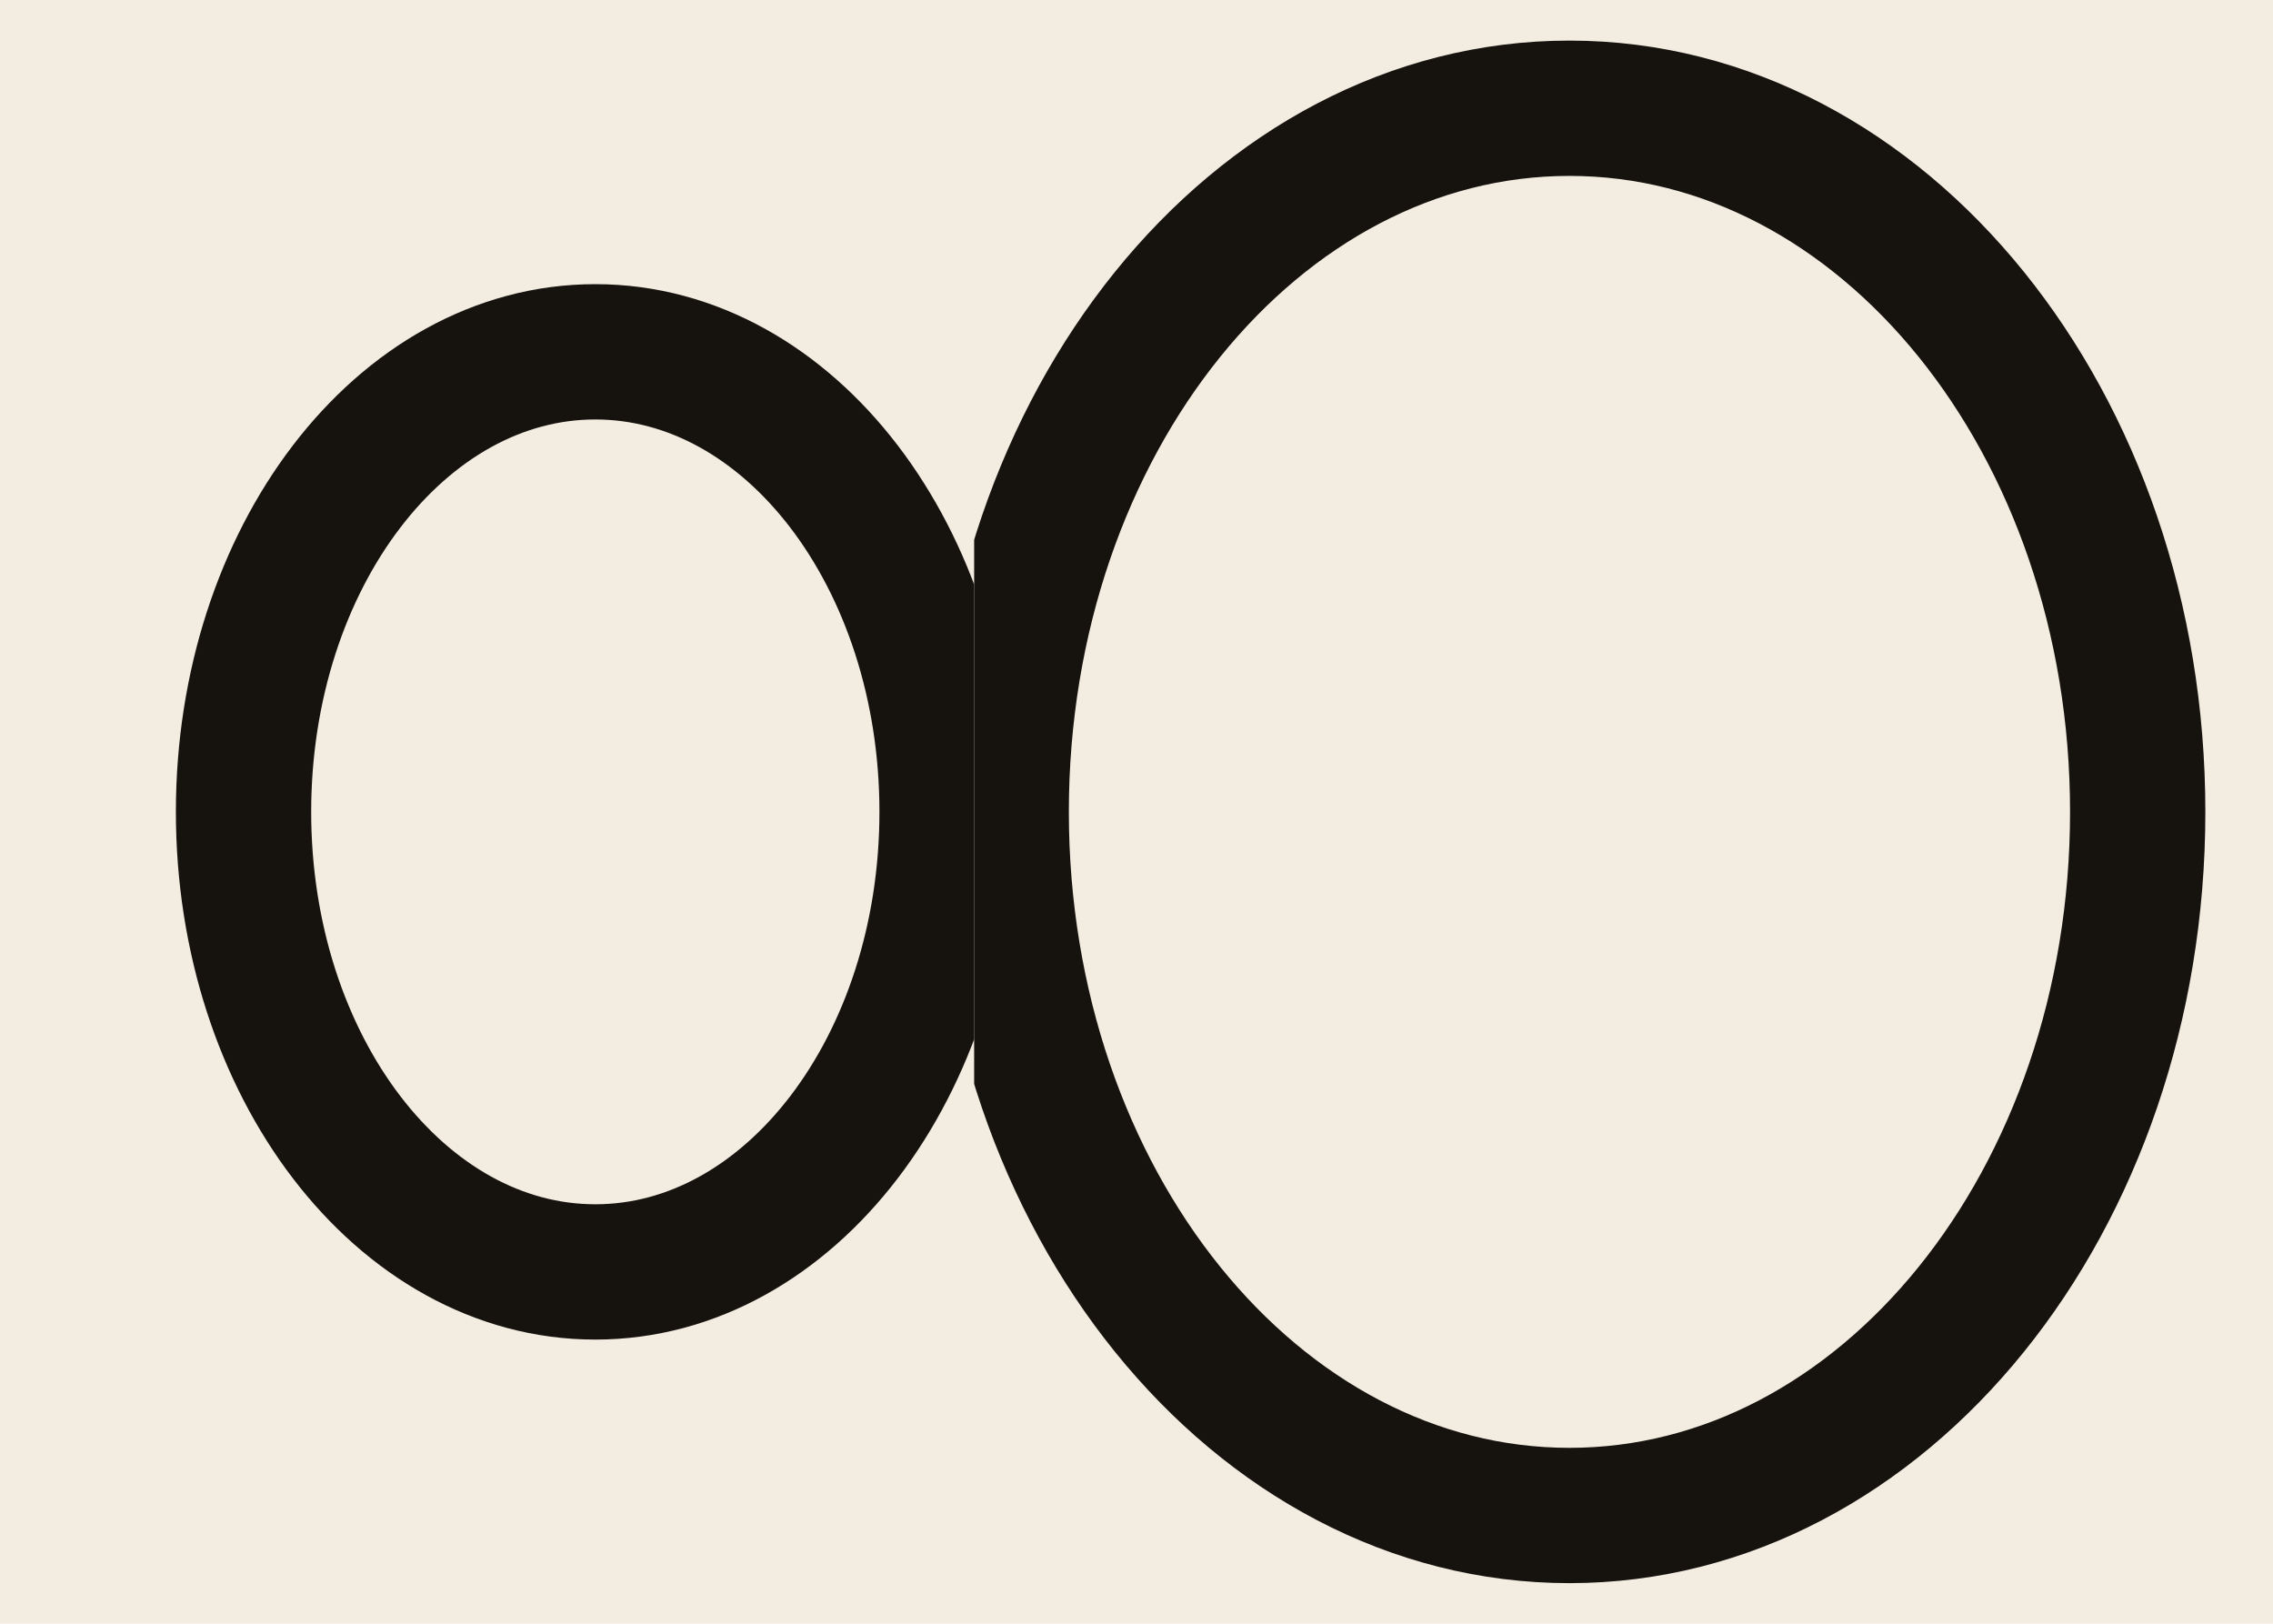
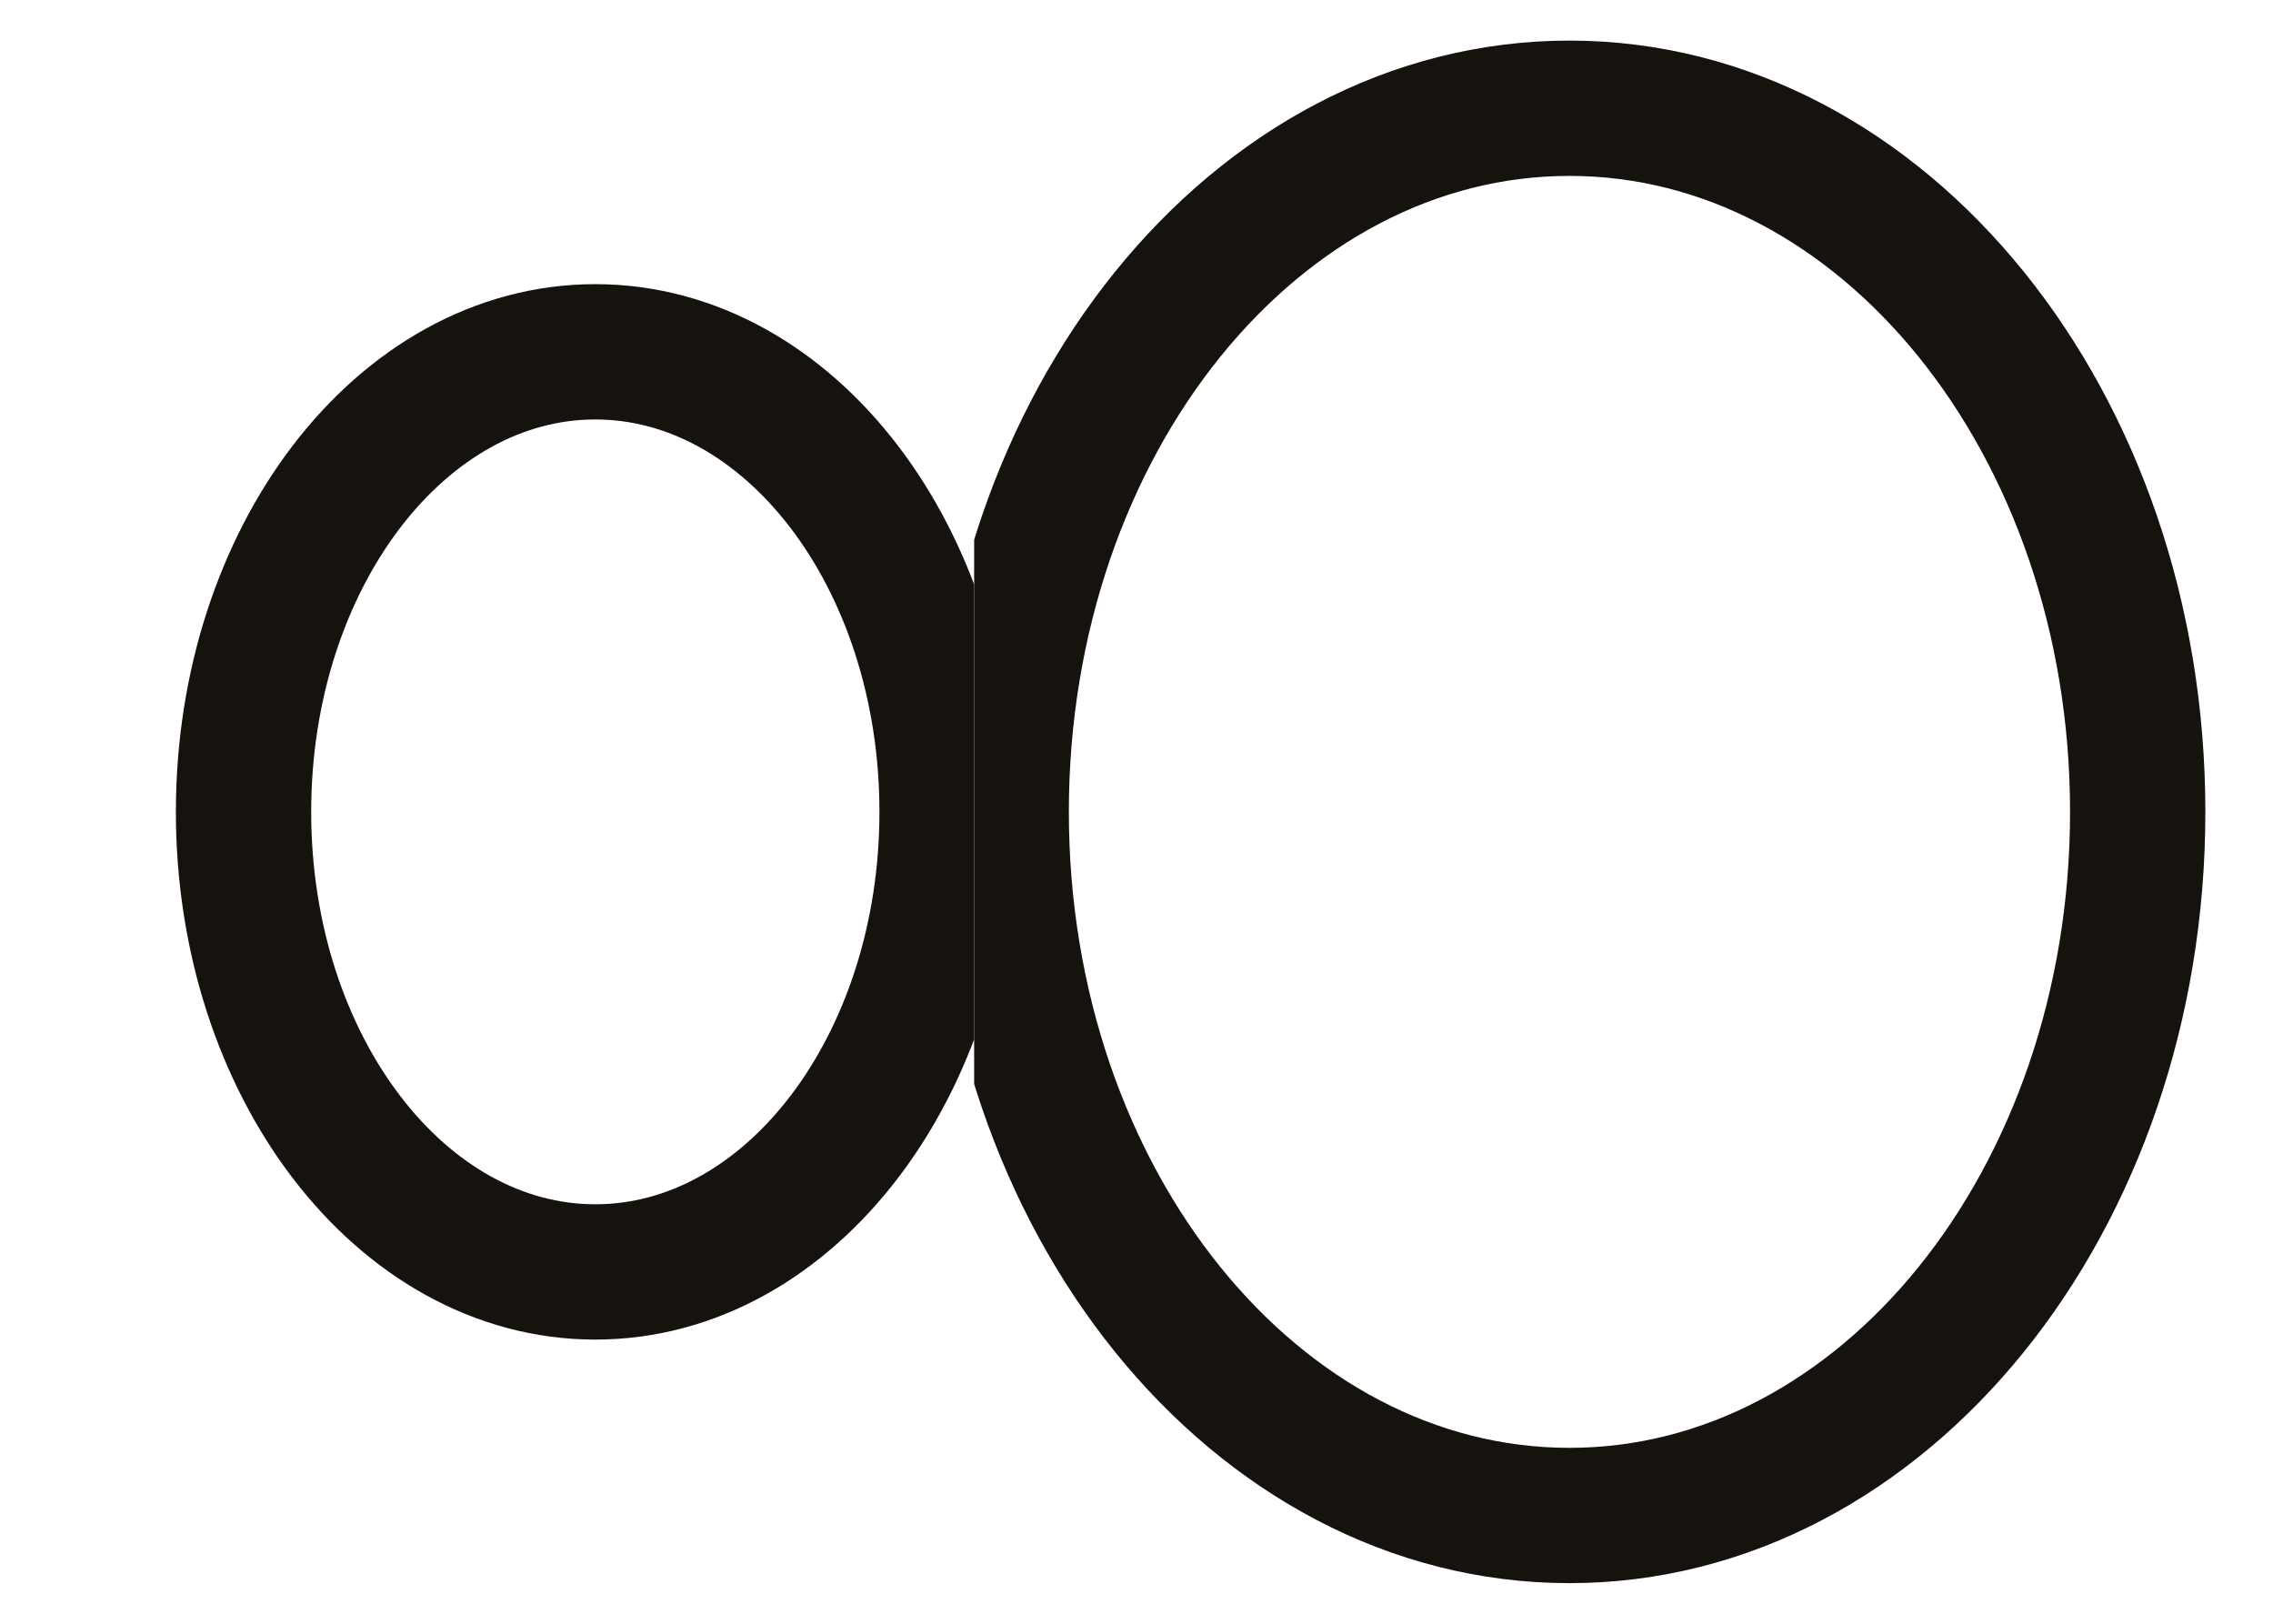
<svg xmlns="http://www.w3.org/2000/svg" viewBox="0 0 84 60" width="84" height="60" role="img" aria-label="Outgrow Okay monogram">
-   <rect width="84" height="60" fill="#F3ECE0" />
  <defs>
    <clipPath id="mono-on-bone-cl">
      <rect x="-5" y="-5" width="41" height="70" />
    </clipPath>
    <clipPath id="mono-on-bone-cr">
      <rect x="36" y="-5" width="55" height="70" />
    </clipPath>
  </defs>
  <ellipse cx="22" cy="30" rx="13" ry="17" fill="none" stroke="#16130F" stroke-width="5" clip-path="url(#mono-on-bone-cl)" />
  <ellipse cx="58" cy="30" rx="21" ry="26" fill="none" stroke="#16130F" stroke-width="5" clip-path="url(#mono-on-bone-cr)" />
</svg>
